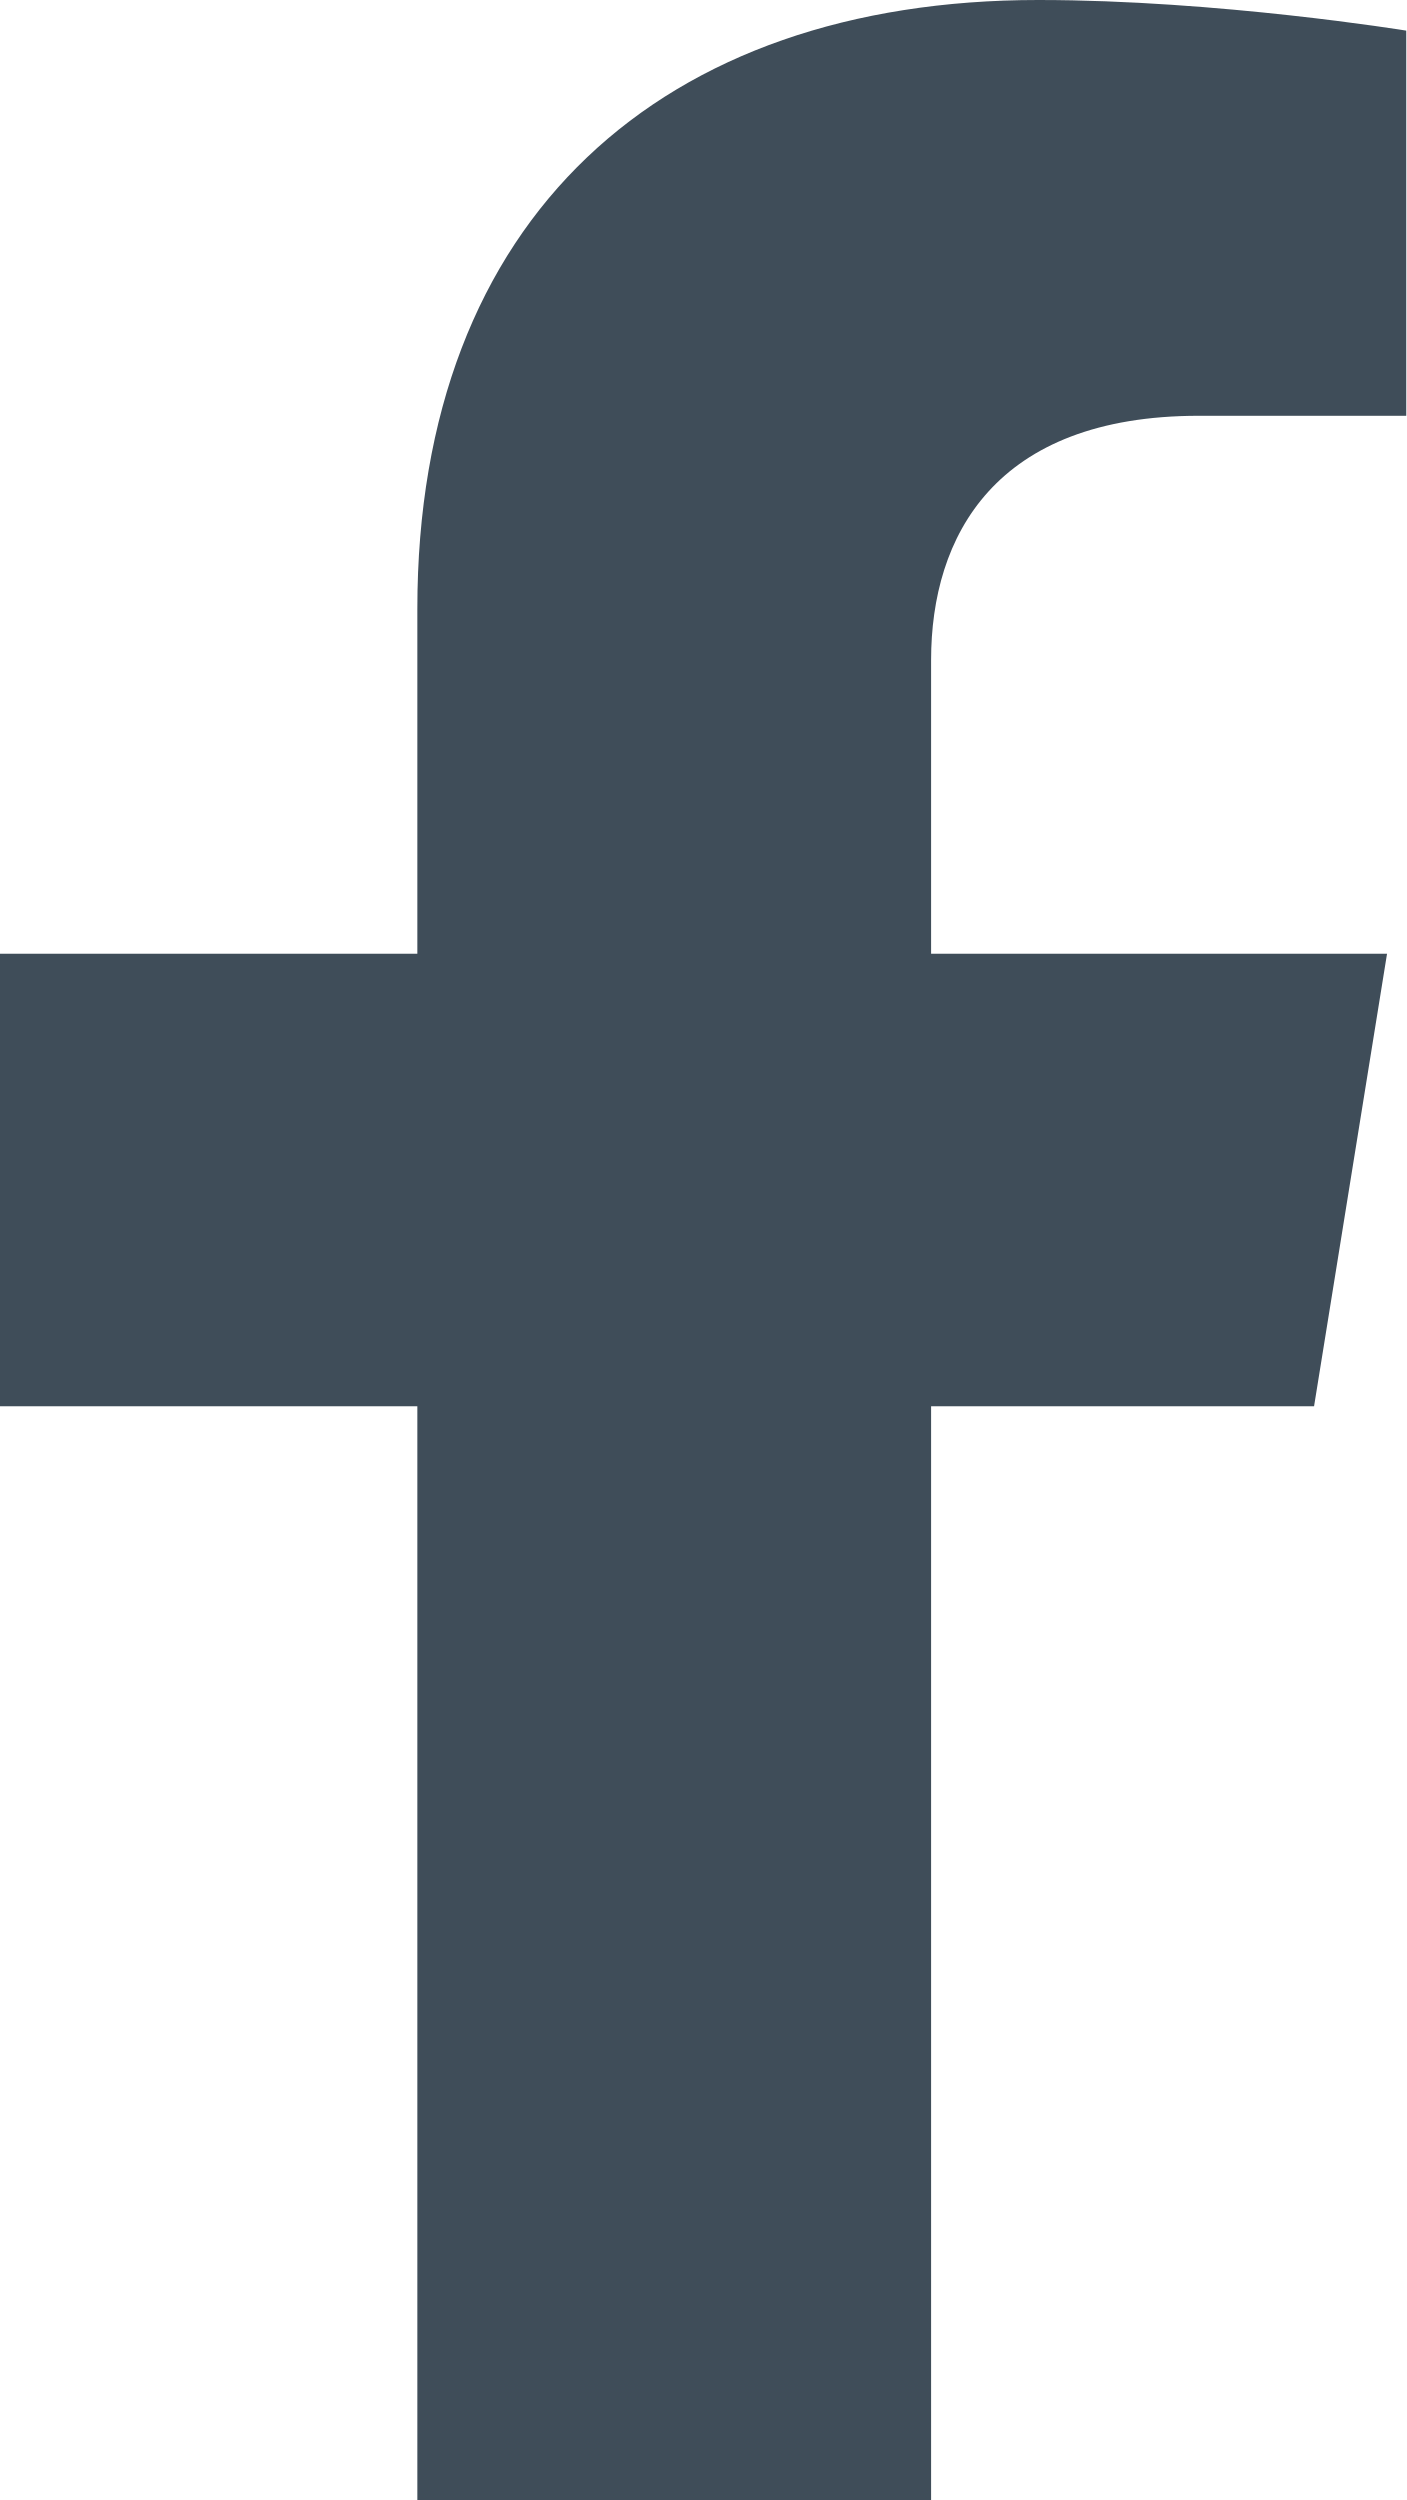
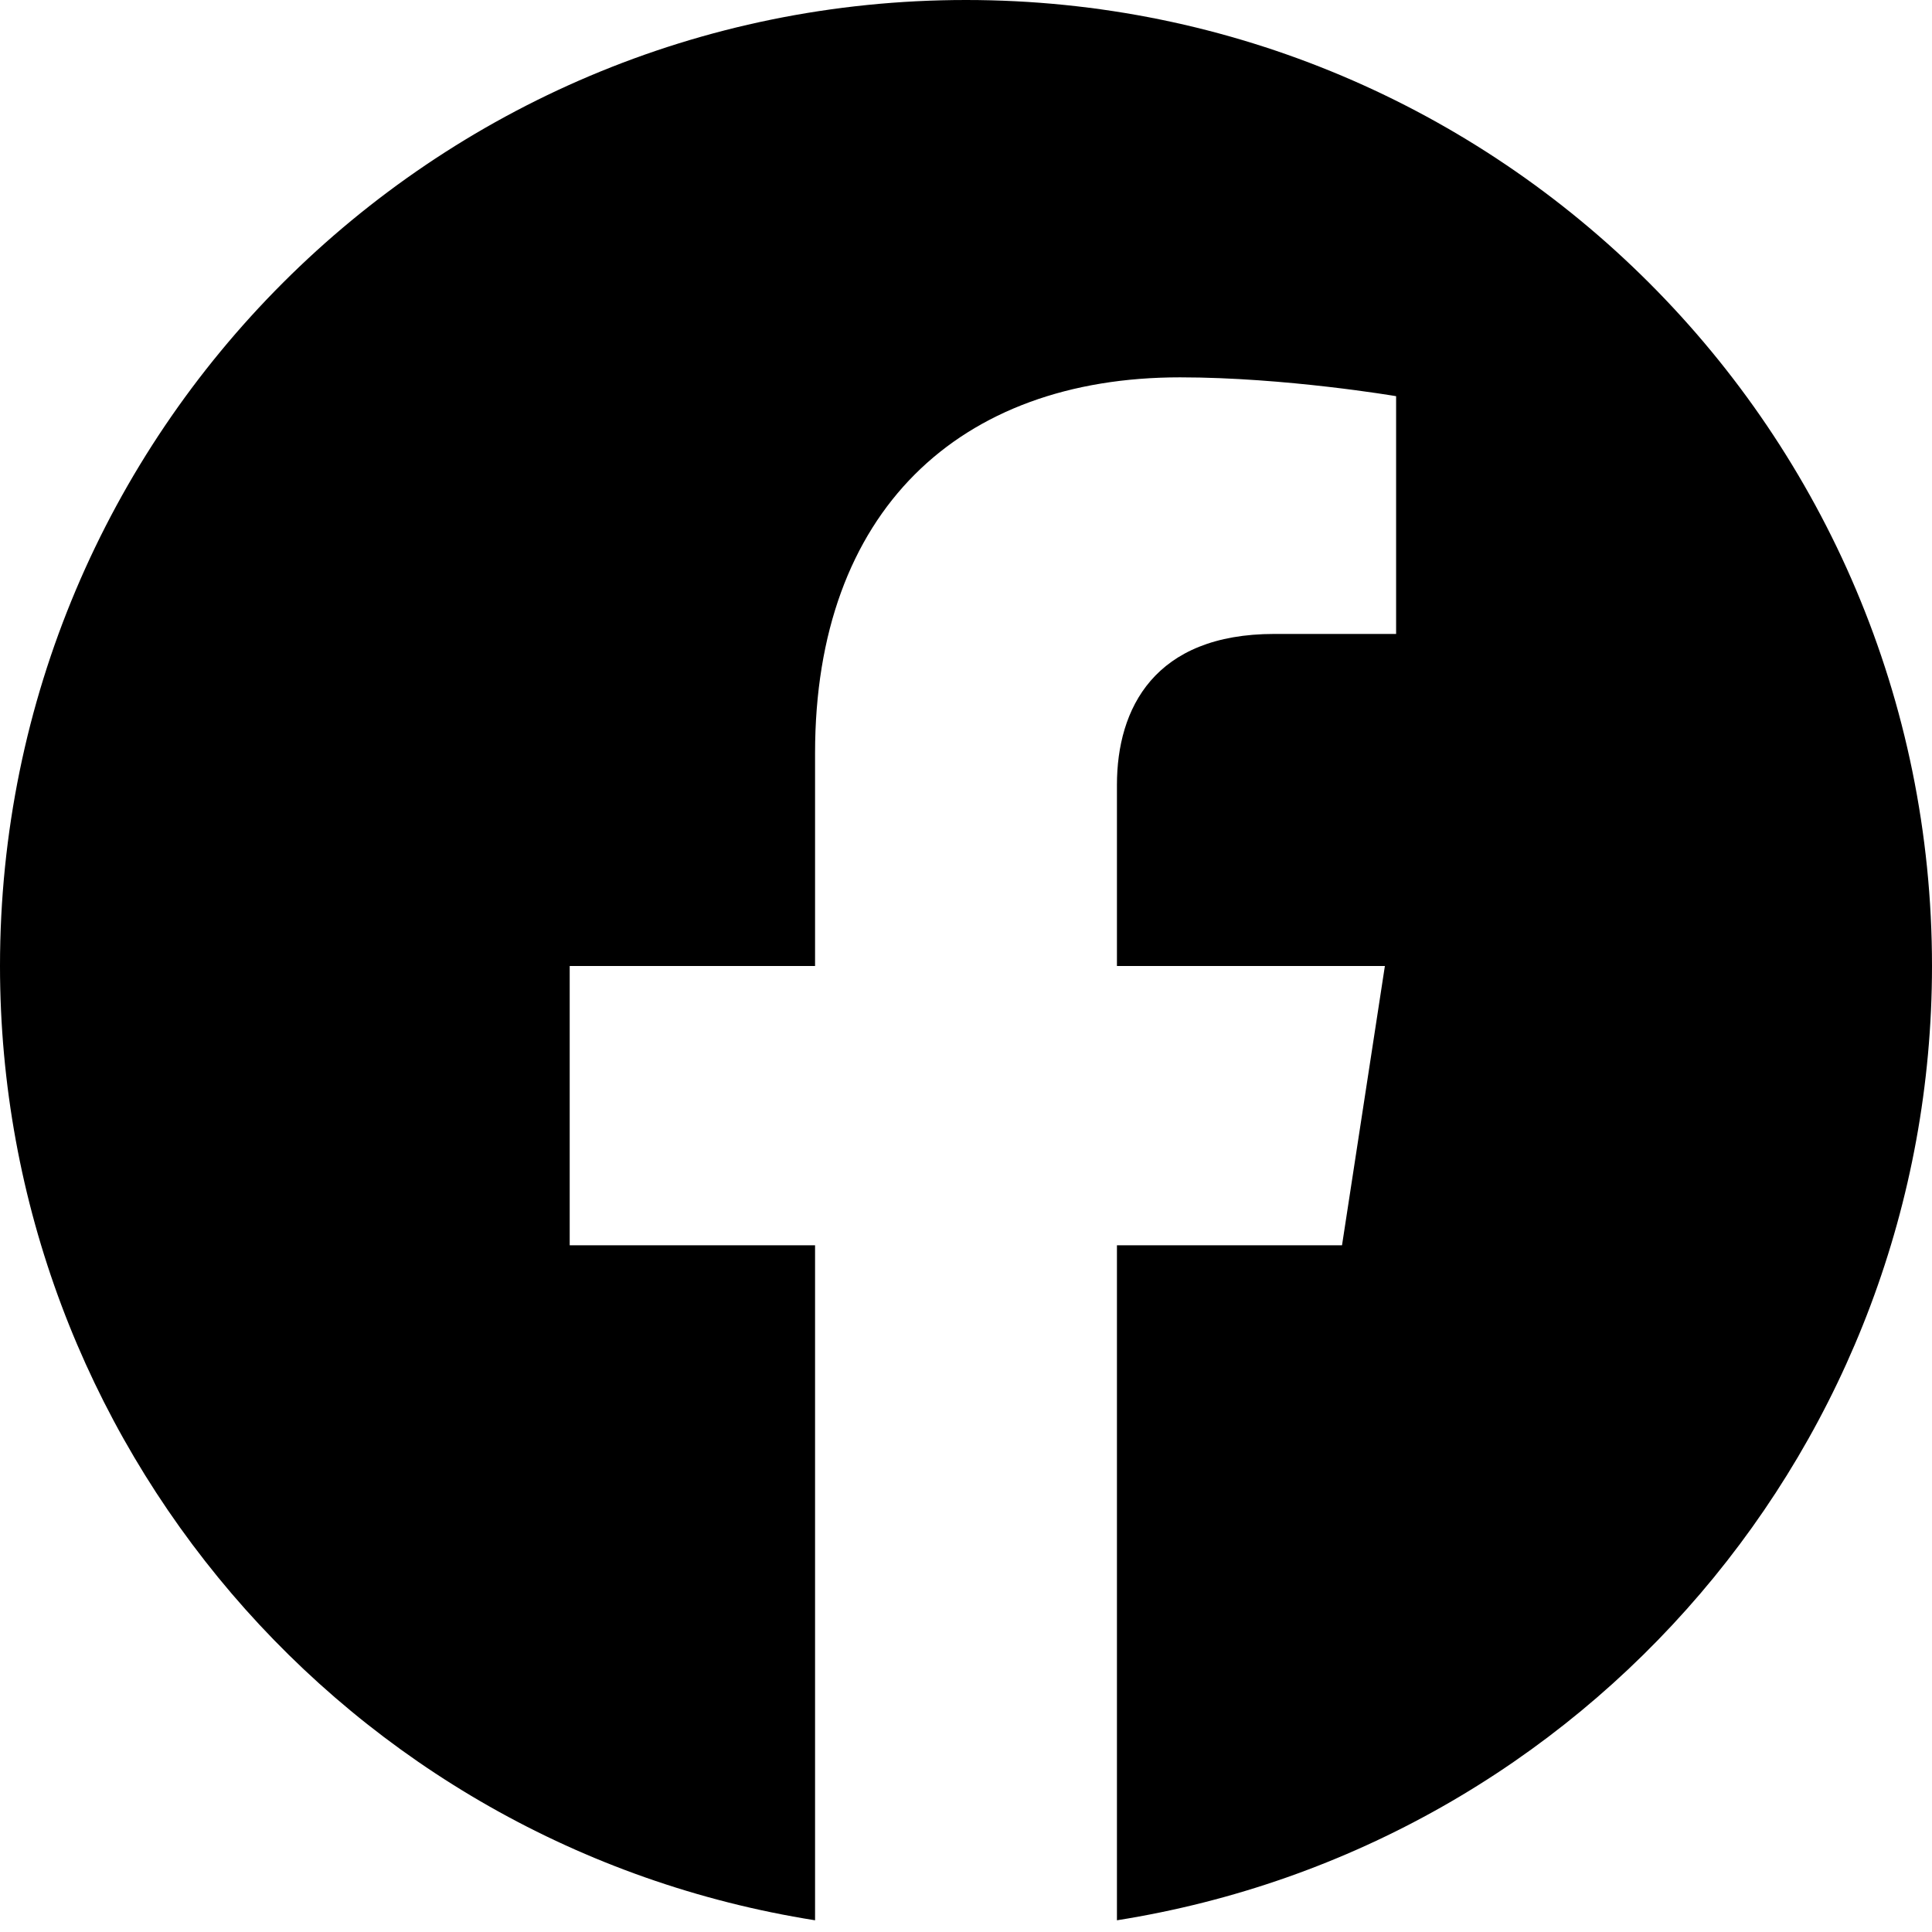
- <svg xmlns="http://www.w3.org/2000/svg" width="9px" height="16px" viewBox="0 0 9 16" version="1.1">
-   <g id="Page-1" stroke="none" stroke-width="1" fill="none" fill-rule="evenodd" opacity="0.8">
-     <g id="Home---List" transform="translate(-1101, -1081)" fill="#0F202F" fill-rule="nonzero">
-       <g id="footer" transform="translate(0, 1041)">
-         <g id="facebook-f" transform="translate(1101, 40)">
-           <path d="M8.41,9 L8.877,6.104 L5.959,6.104 L5.959,4.225 C5.959,3.433 6.366,2.661 7.673,2.661 L9,2.661 L9,0.196 C9,0.196 7.796,0 6.645,0 C4.242,0 2.671,1.387 2.671,3.897 L2.671,6.104 L1.77174247e-13,6.104 L1.77174247e-13,9 L2.671,9 L2.671,16 L5.959,16 L5.959,9 L8.41,9 Z" id="Path" />
-         </g>
-       </g>
-     </g>
-   </g>
+ <svg xmlns="http://www.w3.org/2000/svg" width="16" height="16">
+   <path d="M16 8c0-4.42-3.58-8-8-8S0 3.58 0 8a8.003 8.003 0 006.75 7.903v-5.59H4.718V8H6.75V6.237c0-2.004 1.194-3.112 3.022-3.112.875 0 1.79.156 1.79.156V5.25h-1.008c-.994 0-1.304.617-1.304 1.25V8h2.219l-.355 2.313H9.25v5.59A8.003 8.003 0 0016 8z" fill-rule="nonzero" />
</svg>
